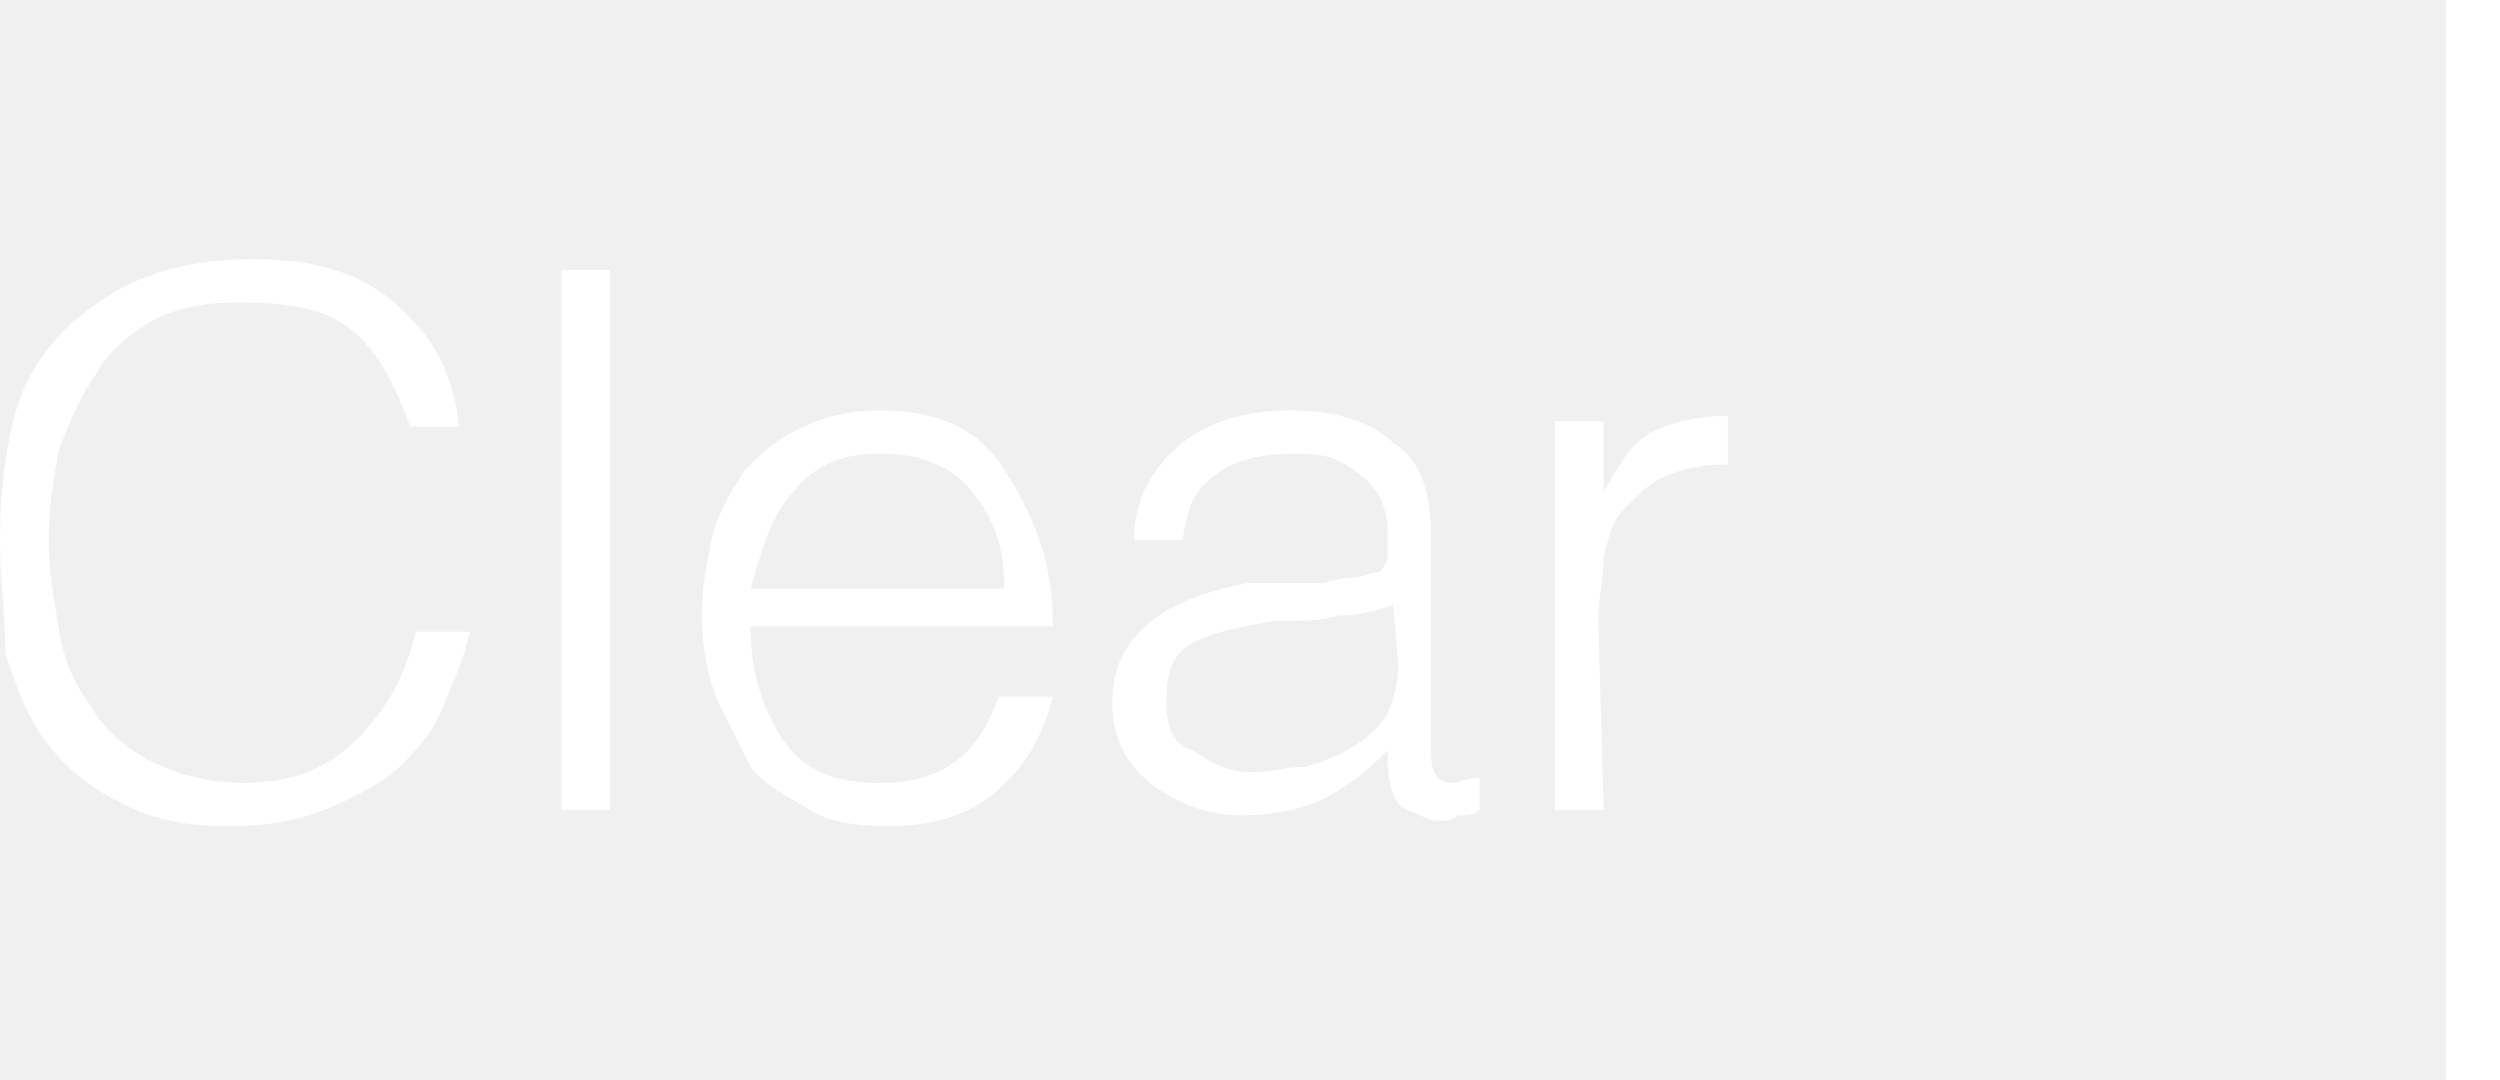
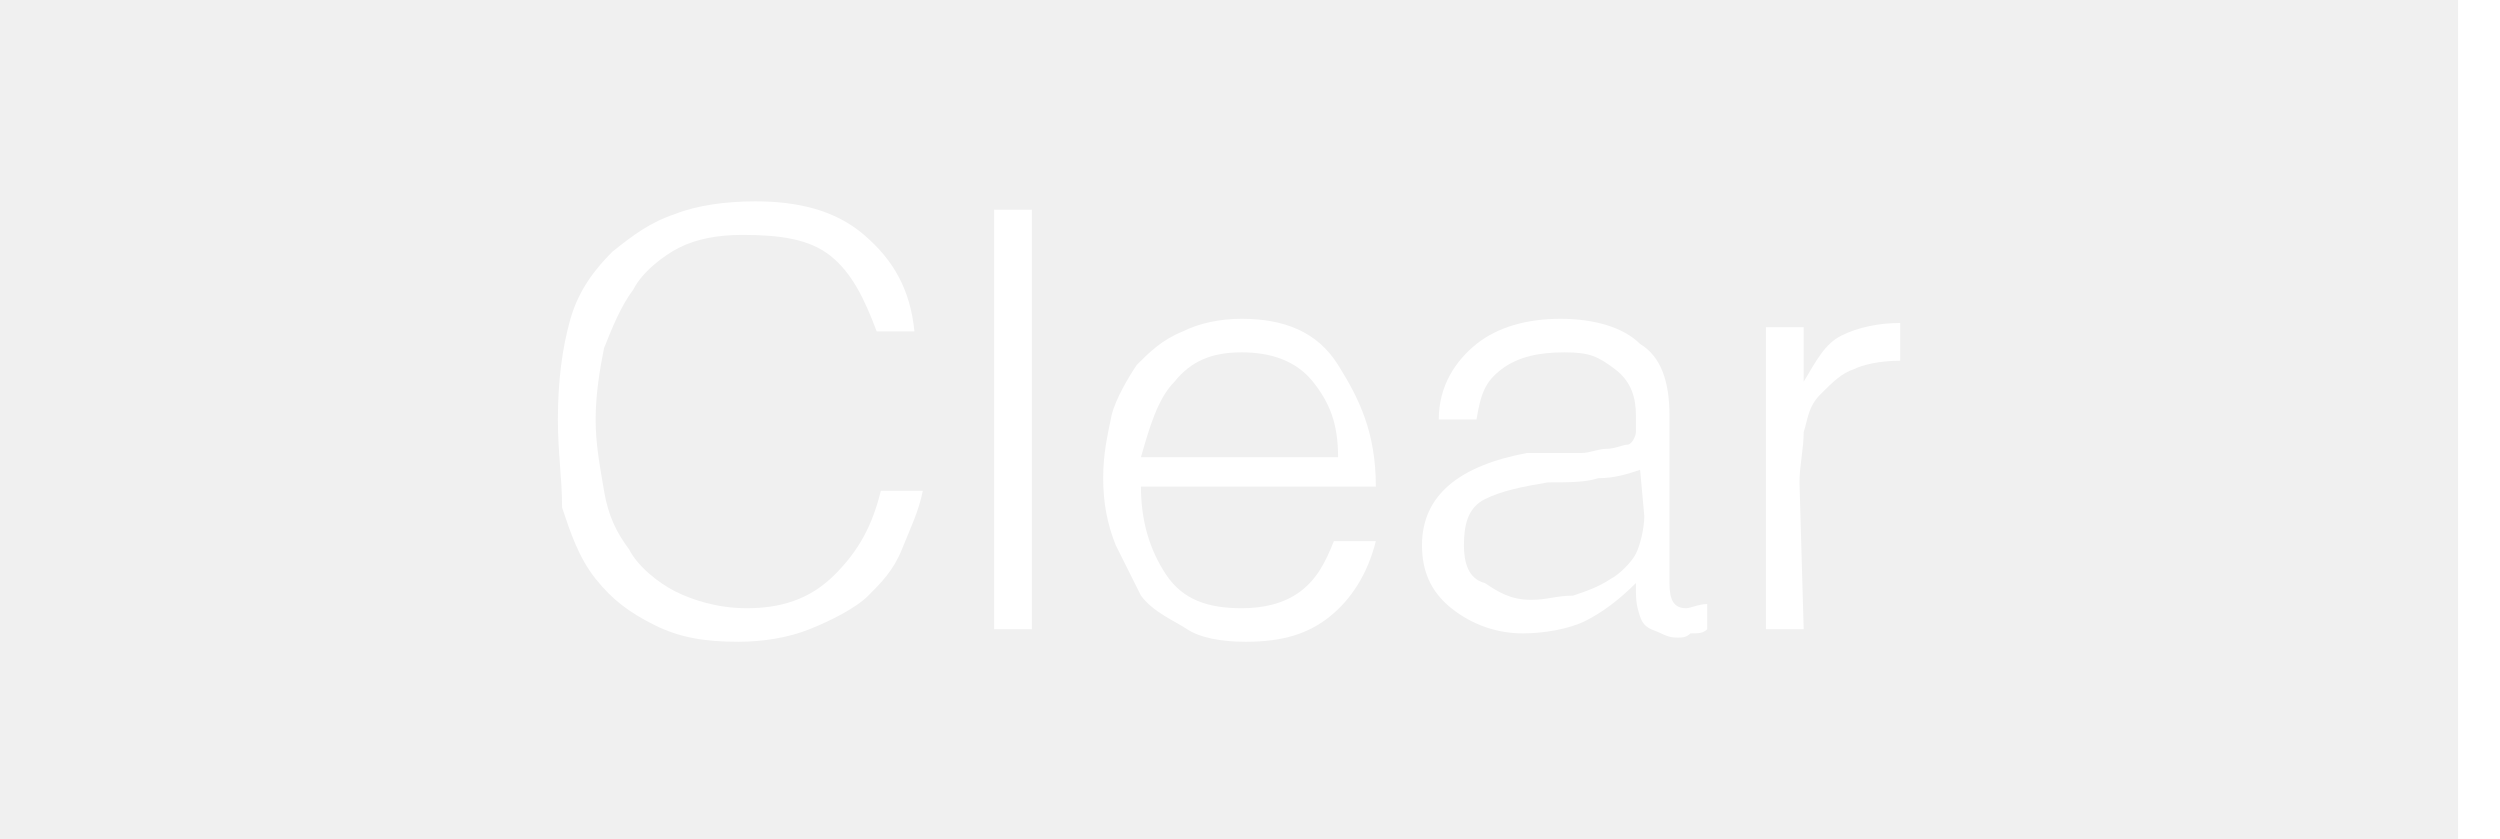
- <svg xmlns="http://www.w3.org/2000/svg" version="1.1" id="Layer_1" x="0px" y="0px" viewBox="0 0 46.3 20" style="enable-background:new 0 0 46.3 20;" xml:space="preserve">
+ <svg xmlns="http://www.w3.org/2000/svg" version="1.1" id="Layer_1" x="0px" y="0px" viewBox="0 0 59.6 20" style="enable-background:new 0 0 59.6 20;" xml:space="preserve">
  <style type="text/css">
	.st0{fill:#FFFFFF;}
</style>
  <g>
-     <path class="st0" d="M7.6,7.9C7.3,7.1,7,6.5,6.5,6.1S5.3,5.6,4.4,5.6c-0.6,0-1.1,0.1-1.5,0.3S2,6.5,1.8,6.9   C1.5,7.3,1.3,7.8,1.1,8.3C1,8.8,0.9,9.4,0.9,10s0.1,1.1,0.2,1.7c0.1,0.6,0.3,1,0.6,1.4c0.2,0.4,0.7,0.8,1.1,1s1,0.4,1.7,0.4   c0.8,0,1.5-0.2,2.1-0.8s0.9-1.2,1.1-2h1c-0.1,0.5-0.3,0.9-0.5,1.4s-0.5,0.8-0.8,1.1S6.5,14.8,6,15s-1.1,0.3-1.7,0.3   c-0.8,0-1.4-0.1-2-0.4s-1-0.6-1.4-1.1s-0.6-1.1-0.8-1.7C0.1,11.4,0,10.8,0,10c0-0.9,0.1-1.7,0.3-2.4s0.6-1.2,1-1.6   c0.5-0.4,0.9-0.7,1.5-0.9C3.3,4.9,4,4.8,4.7,4.8c1,0,1.9,0.2,2.6,0.8s1.1,1.3,1.2,2.3C8.5,7.9,7.6,7.9,7.6,7.9z" />
-     <path class="st0" d="M10.4,15V5h0.9v10H10.4z" />
-     <path class="st0" d="M13.9,11.6c0,0.8,0.2,1.5,0.6,2.1c0.4,0.6,1,0.8,1.8,0.8c0.5,0,1-0.1,1.4-0.4s0.6-0.7,0.8-1.2h1   c-0.2,0.8-0.6,1.4-1.1,1.8c-0.5,0.4-1.1,0.6-2,0.6c-0.6,0-1.1-0.1-1.4-0.3s-0.8-0.4-1.1-0.8c-0.2-0.4-0.4-0.8-0.6-1.2   c-0.2-0.5-0.3-1-0.3-1.6s0.1-1,0.2-1.5c0.1-0.4,0.4-0.9,0.6-1.2c0.3-0.3,0.6-0.6,1.1-0.8c0.4-0.2,0.9-0.3,1.4-0.3   c1,0,1.8,0.3,2.3,1.1s0.9,1.6,0.9,2.9H13.9z M18.6,10.9c0-0.8-0.2-1.3-0.6-1.8s-1-0.7-1.7-0.7c-0.7,0-1.2,0.2-1.6,0.7   c-0.4,0.4-0.6,1.1-0.8,1.8C13.9,10.9,18.6,10.9,18.6,10.9z" />
-     <path class="st0" d="M24.4,10.8c0.2,0,0.4-0.1,0.6-0.1s0.4-0.1,0.5-0.1s0.2-0.2,0.2-0.3c0-0.2,0-0.3,0-0.4c0-0.4-0.1-0.8-0.5-1.1   S24.6,8.4,24,8.4s-1.1,0.1-1.5,0.4S22,9.4,21.9,10H21c0-0.8,0.4-1.4,0.9-1.8c0.5-0.4,1.2-0.6,2-0.6s1.5,0.2,1.9,0.6   c0.5,0.3,0.7,0.9,0.7,1.7v4c0,0.4,0.1,0.6,0.4,0.6c0.1,0,0.3-0.1,0.5-0.1V15c-0.1,0.1-0.2,0.1-0.4,0.1c-0.1,0.1-0.2,0.1-0.3,0.1   c-0.1,0-0.2,0-0.4-0.1c-0.2-0.1-0.4-0.1-0.5-0.4s-0.1-0.4-0.1-0.8c-0.4,0.4-0.8,0.7-1.2,0.9s-1,0.3-1.5,0.3c-0.6,0-1.2-0.2-1.7-0.6   s-0.7-0.9-0.7-1.5c0-1.2,0.9-1.9,2.5-2.2H24.4z M25.8,11.2c-0.3,0.1-0.6,0.2-1,0.2c-0.3,0.1-0.7,0.1-1.2,0.1   c-0.6,0.1-1.1,0.2-1.5,0.4s-0.5,0.6-0.5,1.1c0,0.4,0.1,0.8,0.5,0.9c0.3,0.2,0.6,0.4,1.1,0.4c0.4,0,0.6-0.1,1-0.1   c0.3-0.1,0.6-0.2,0.9-0.4c0.2-0.1,0.5-0.4,0.6-0.6s0.2-0.6,0.2-0.9L25.8,11.2L25.8,11.2z" />
-     <path class="st0" d="M29.7,15h-0.9V7.8h0.9v1.3l0,0C30,8.6,30.2,8.2,30.6,8s0.9-0.3,1.4-0.3v0.9c-0.5,0-0.9,0.1-1.1,0.2   c-0.3,0.1-0.5,0.3-0.8,0.6s-0.3,0.6-0.4,0.9c0,0.4-0.1,0.8-0.1,1.2L29.7,15L29.7,15z" />
+     <path class="st0" d="M20.9,7.9c-0.3-0.8-0.6-1.4-1.1-1.8s-1.2-0.5-2.1-0.5c-0.6,0-1.1,0.1-1.5,0.3s-0.9,0.6-1.1,1   c-0.3,0.4-0.5,0.9-0.7,1.4c-0.1,0.5-0.2,1.1-0.2,1.7s0.1,1.1,0.2,1.7c0.1,0.6,0.3,1,0.6,1.4c0.2,0.4,0.7,0.8,1.1,1   c0.4,0.2,1,0.4,1.7,0.4c0.8,0,1.5-0.2,2.1-0.8s0.9-1.2,1.1-2h1c-0.1,0.5-0.3,0.9-0.5,1.4c-0.2,0.5-0.5,0.8-0.8,1.1   s-0.9,0.6-1.4,0.8s-1.1,0.3-1.7,0.3c-0.8,0-1.4-0.1-2-0.4s-1-0.6-1.4-1.1c-0.4-0.5-0.6-1.1-0.8-1.7c0-0.7-0.1-1.3-0.1-2.1   c0-0.9,0.1-1.7,0.3-2.4s0.6-1.2,1-1.6c0.5-0.4,0.9-0.7,1.5-0.9c0.5-0.2,1.2-0.3,1.9-0.3c1,0,1.9,0.2,2.6,0.8   c0.7,0.6,1.1,1.3,1.2,2.3C21.8,7.9,20.9,7.9,20.9,7.9z" />
+     <path class="st0" d="M23.7,15V5h0.9v10H23.7z" />
+     <path class="st0" d="M27.2,11.6c0,0.8,0.2,1.5,0.6,2.1c0.4,0.6,1,0.8,1.8,0.8c0.5,0,1-0.1,1.4-0.4s0.6-0.7,0.8-1.2h1   c-0.2,0.8-0.6,1.4-1.1,1.8c-0.5,0.4-1.1,0.6-2,0.6c-0.6,0-1.1-0.1-1.4-0.3s-0.8-0.4-1.1-0.8c-0.2-0.4-0.4-0.8-0.6-1.2   c-0.2-0.5-0.3-1-0.3-1.6s0.1-1,0.2-1.5c0.1-0.4,0.4-0.9,0.6-1.2c0.3-0.3,0.6-0.6,1.1-0.8c0.4-0.2,0.9-0.3,1.4-0.3   c1,0,1.8,0.3,2.3,1.1c0.5,0.8,0.9,1.6,0.9,2.9H27.2z M31.9,10.9c0-0.8-0.2-1.3-0.6-1.8s-1-0.7-1.7-0.7S28.4,8.6,28,9.1   c-0.4,0.4-0.6,1.1-0.8,1.8C27.2,10.9,31.9,10.9,31.9,10.9z" />
+     <path class="st0" d="M37.7,10.8c0.2,0,0.4-0.1,0.6-0.1s0.4-0.1,0.5-0.1s0.2-0.2,0.2-0.3c0-0.2,0-0.3,0-0.4c0-0.4-0.1-0.8-0.5-1.1   s-0.6-0.4-1.2-0.4s-1.1,0.1-1.5,0.4s-0.5,0.6-0.6,1.2h-0.9c0-0.8,0.4-1.4,0.9-1.8c0.5-0.4,1.2-0.6,2-0.6c0.8,0,1.5,0.2,1.9,0.6   c0.5,0.3,0.7,0.9,0.7,1.7v4c0,0.4,0.1,0.6,0.4,0.6c0.1,0,0.3-0.1,0.5-0.1V15c-0.1,0.1-0.2,0.1-0.4,0.1c-0.1,0.1-0.2,0.1-0.3,0.1   s-0.2,0-0.4-0.1c-0.2-0.1-0.4-0.1-0.5-0.4C39,14.4,39,14.3,39,13.9c-0.4,0.4-0.8,0.7-1.2,0.9s-1,0.3-1.5,0.3   c-0.6,0-1.2-0.2-1.7-0.6s-0.7-0.9-0.7-1.5c0-1.2,0.9-1.9,2.5-2.2H37.7z M39.1,11.2c-0.3,0.1-0.6,0.2-1,0.2   c-0.3,0.1-0.7,0.1-1.2,0.1c-0.6,0.1-1.1,0.2-1.5,0.4s-0.5,0.6-0.5,1.1c0,0.4,0.1,0.8,0.5,0.9c0.3,0.2,0.6,0.4,1.1,0.4   c0.4,0,0.6-0.1,1-0.1c0.3-0.1,0.6-0.2,0.9-0.4c0.2-0.1,0.5-0.4,0.6-0.6c0.1-0.2,0.2-0.6,0.2-0.9L39.1,11.2L39.1,11.2z" />
+     <path class="st0" d="M43,15h-0.9V7.8H43v1.3l0,0c0.3-0.5,0.5-0.9,0.9-1.1c0.4-0.2,0.9-0.3,1.4-0.3v0.9c-0.5,0-0.9,0.1-1.1,0.2   c-0.3,0.1-0.5,0.3-0.8,0.6c-0.3,0.3-0.3,0.6-0.4,0.9c0,0.4-0.1,0.8-0.1,1.2L43,15L43,15z" />
  </g>
-   <rect x="45.3" y="0" class="st0" width="1" height="20" />
+   <rect x="58.6" y="0" class="st0" width="1" height="20" />
</svg>
